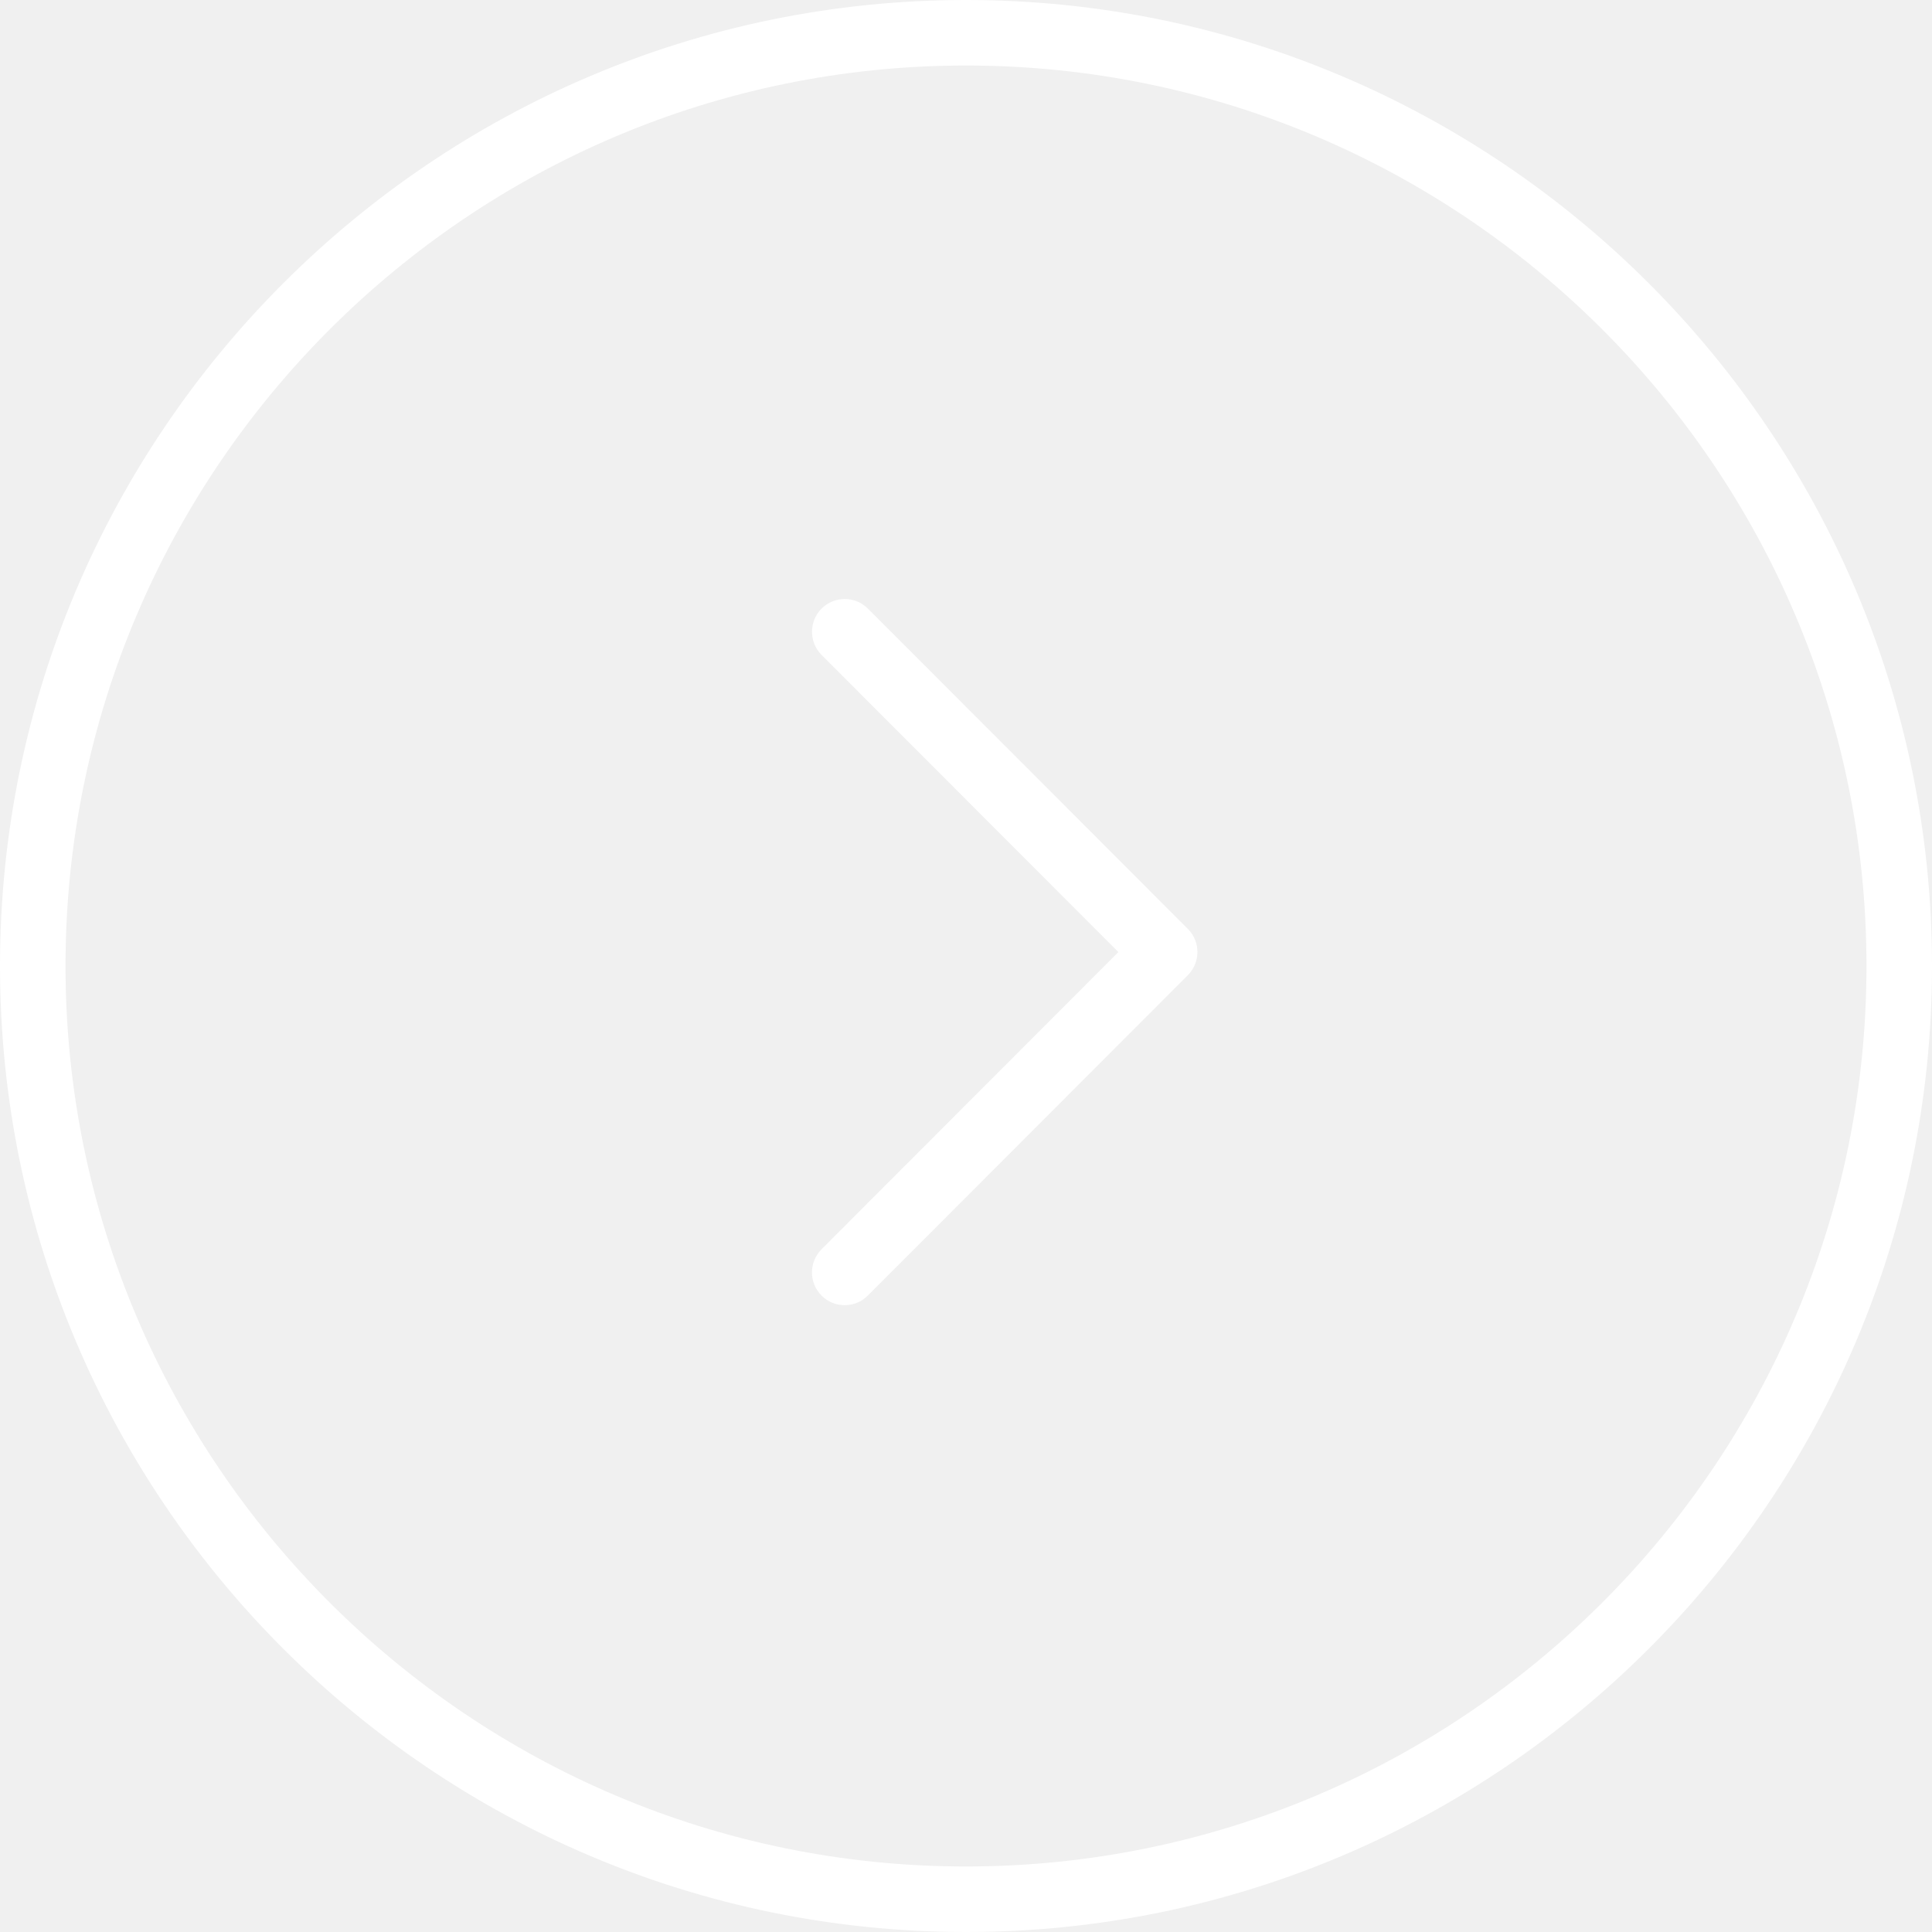
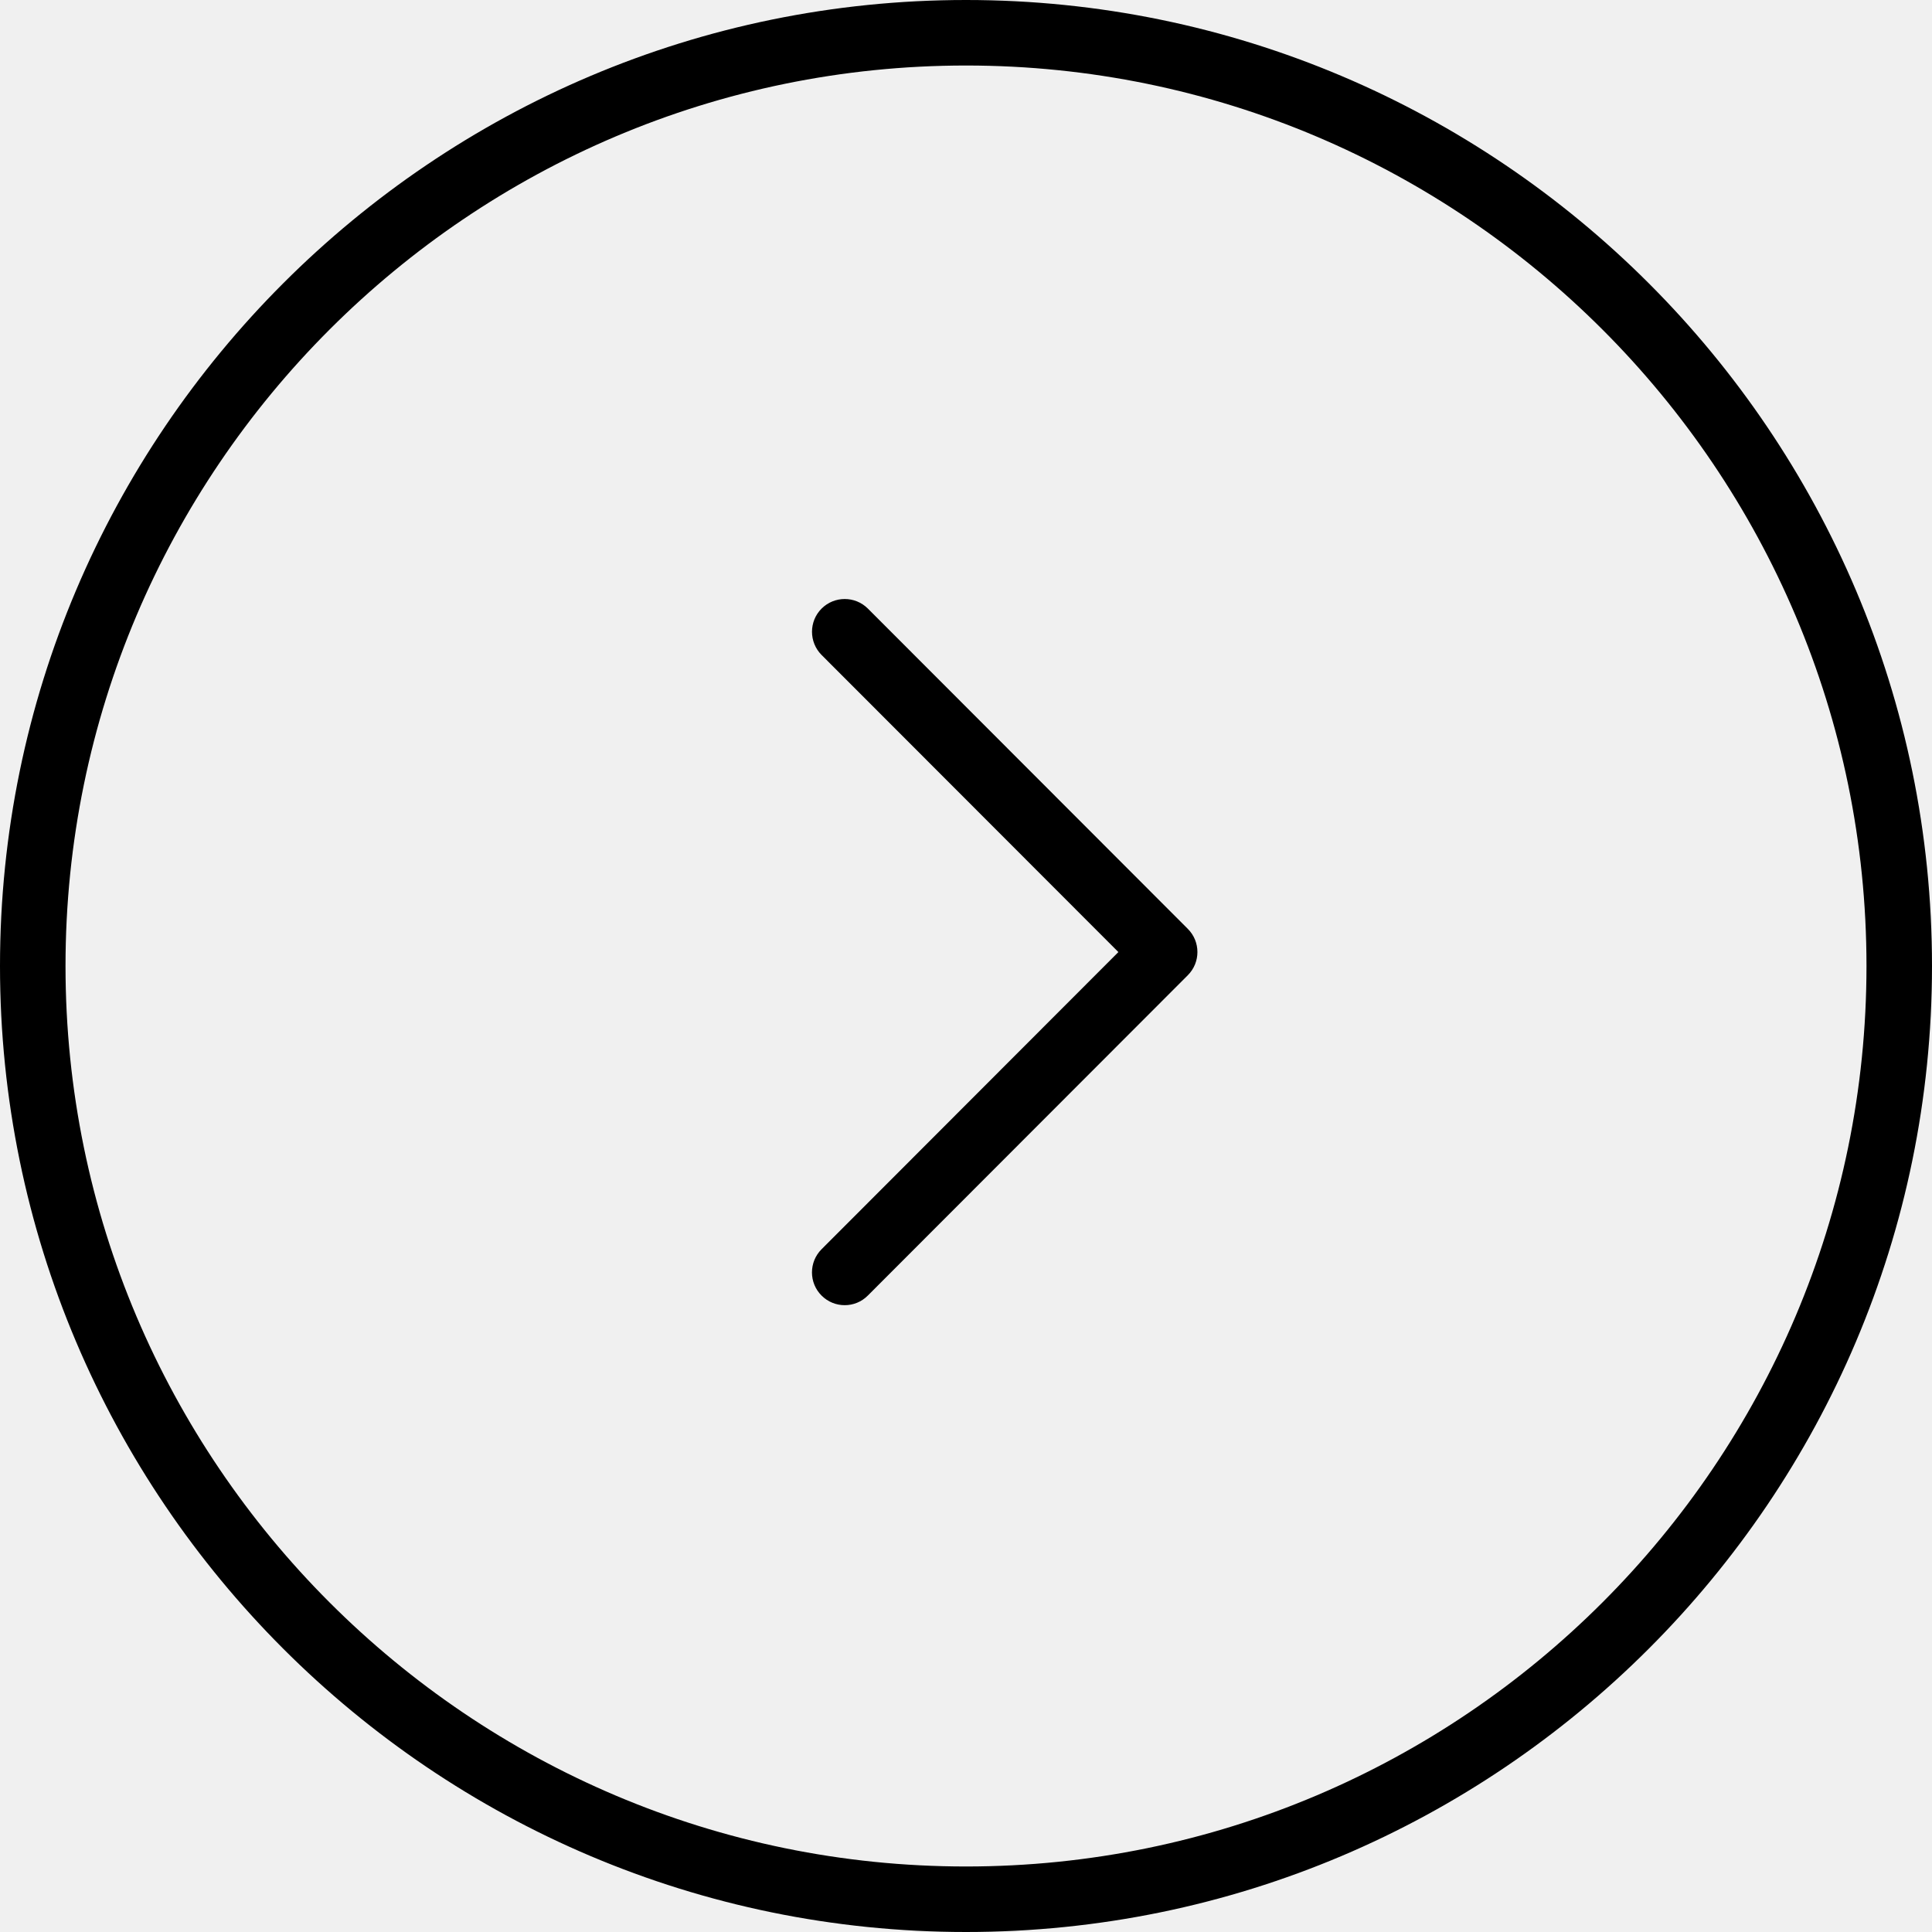
<svg xmlns="http://www.w3.org/2000/svg" version="1.1" id="Capa_1" x="0px" y="0px" width="44.236px" height="44.236px" viewBox="0 0 44.236 44.236" style="enable-background:new 0 0 44.236 44.236;" xml:space="preserve">
  <g>
    <g>
-       <path style="fill: #ffffff" d="M22.118,44.236C9.922,44.236,0,34.314,0,22.118S9.922,0,22.118,0s22.118,9.922,22.118,22.118S34.314,44.236,22.118,44.236    z M22.118,1.5C10.75,1.5,1.5,10.749,1.5,22.118c0,11.368,9.25,20.618,20.618,20.618c11.37,0,20.618-9.25,20.618-20.618    C42.736,10.749,33.488,1.5,22.118,1.5z" />
-       <path style="fill: #ffffff" d="M19.341,29.884c-0.192,0-0.384-0.073-0.53-0.22c-0.293-0.292-0.293-0.768,0-1.061l6.796-6.804l-6.796-6.803    c-0.292-0.293-0.292-0.769,0-1.061c0.293-0.293,0.768-0.293,1.061,0l7.325,7.333c0.293,0.293,0.293,0.768,0,1.061l-7.325,7.333    C19.725,29.811,19.533,29.884,19.341,29.884z" />
+       <path style="fill: #000000" d="M22.118,44.236C9.922,44.236,0,34.314,0,22.118S9.922,0,22.118,0s22.118,9.922,22.118,22.118S34.314,44.236,22.118,44.236    z M22.118,1.5C10.75,1.5,1.5,10.749,1.5,22.118c0,11.368,9.25,20.618,20.618,20.618c11.37,0,20.618-9.25,20.618-20.618    C42.736,10.749,33.488,1.5,22.118,1.5z" />
+       <path style="fill: #000000" d="M19.341,29.884c-0.192,0-0.384-0.073-0.53-0.22c-0.293-0.292-0.293-0.768,0-1.061l6.796-6.804l-6.796-6.803    c-0.292-0.293-0.292-0.769,0-1.061c0.293-0.293,0.768-0.293,1.061,0l7.325,7.333c0.293,0.293,0.293,0.768,0,1.061l-7.325,7.333    C19.725,29.811,19.533,29.884,19.341,29.884z" />
    </g>
  </g>
</svg>
